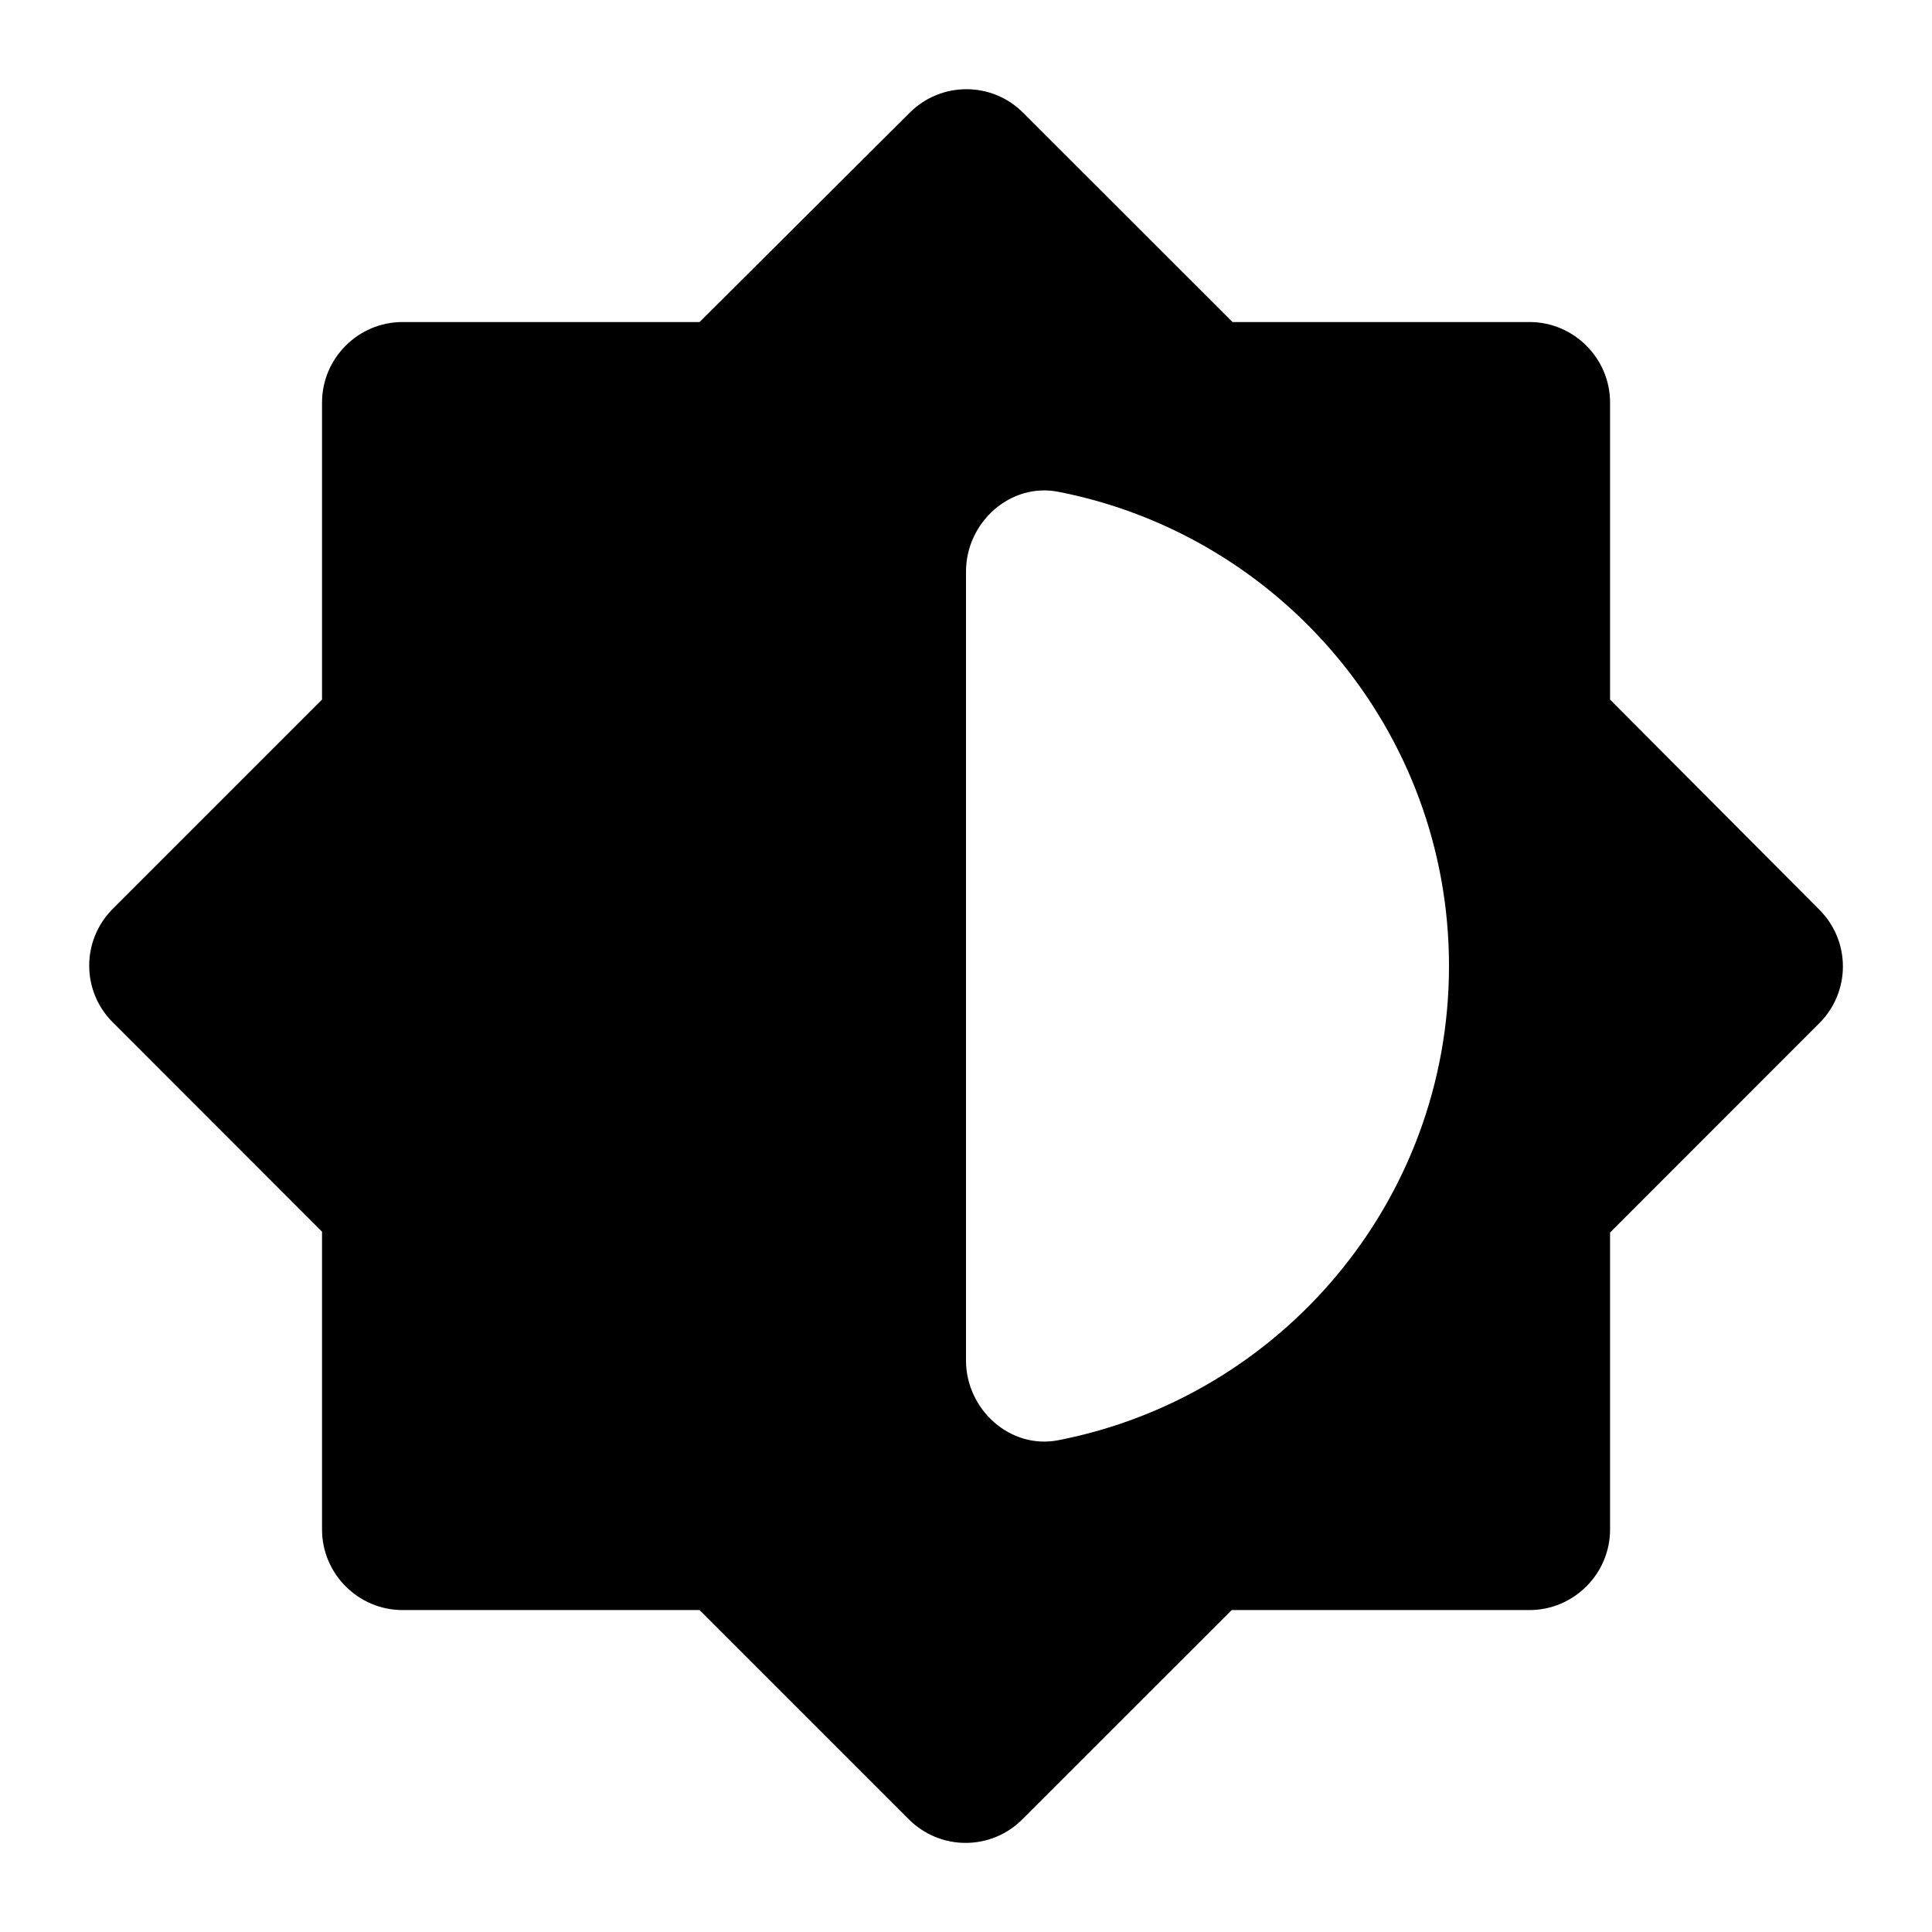
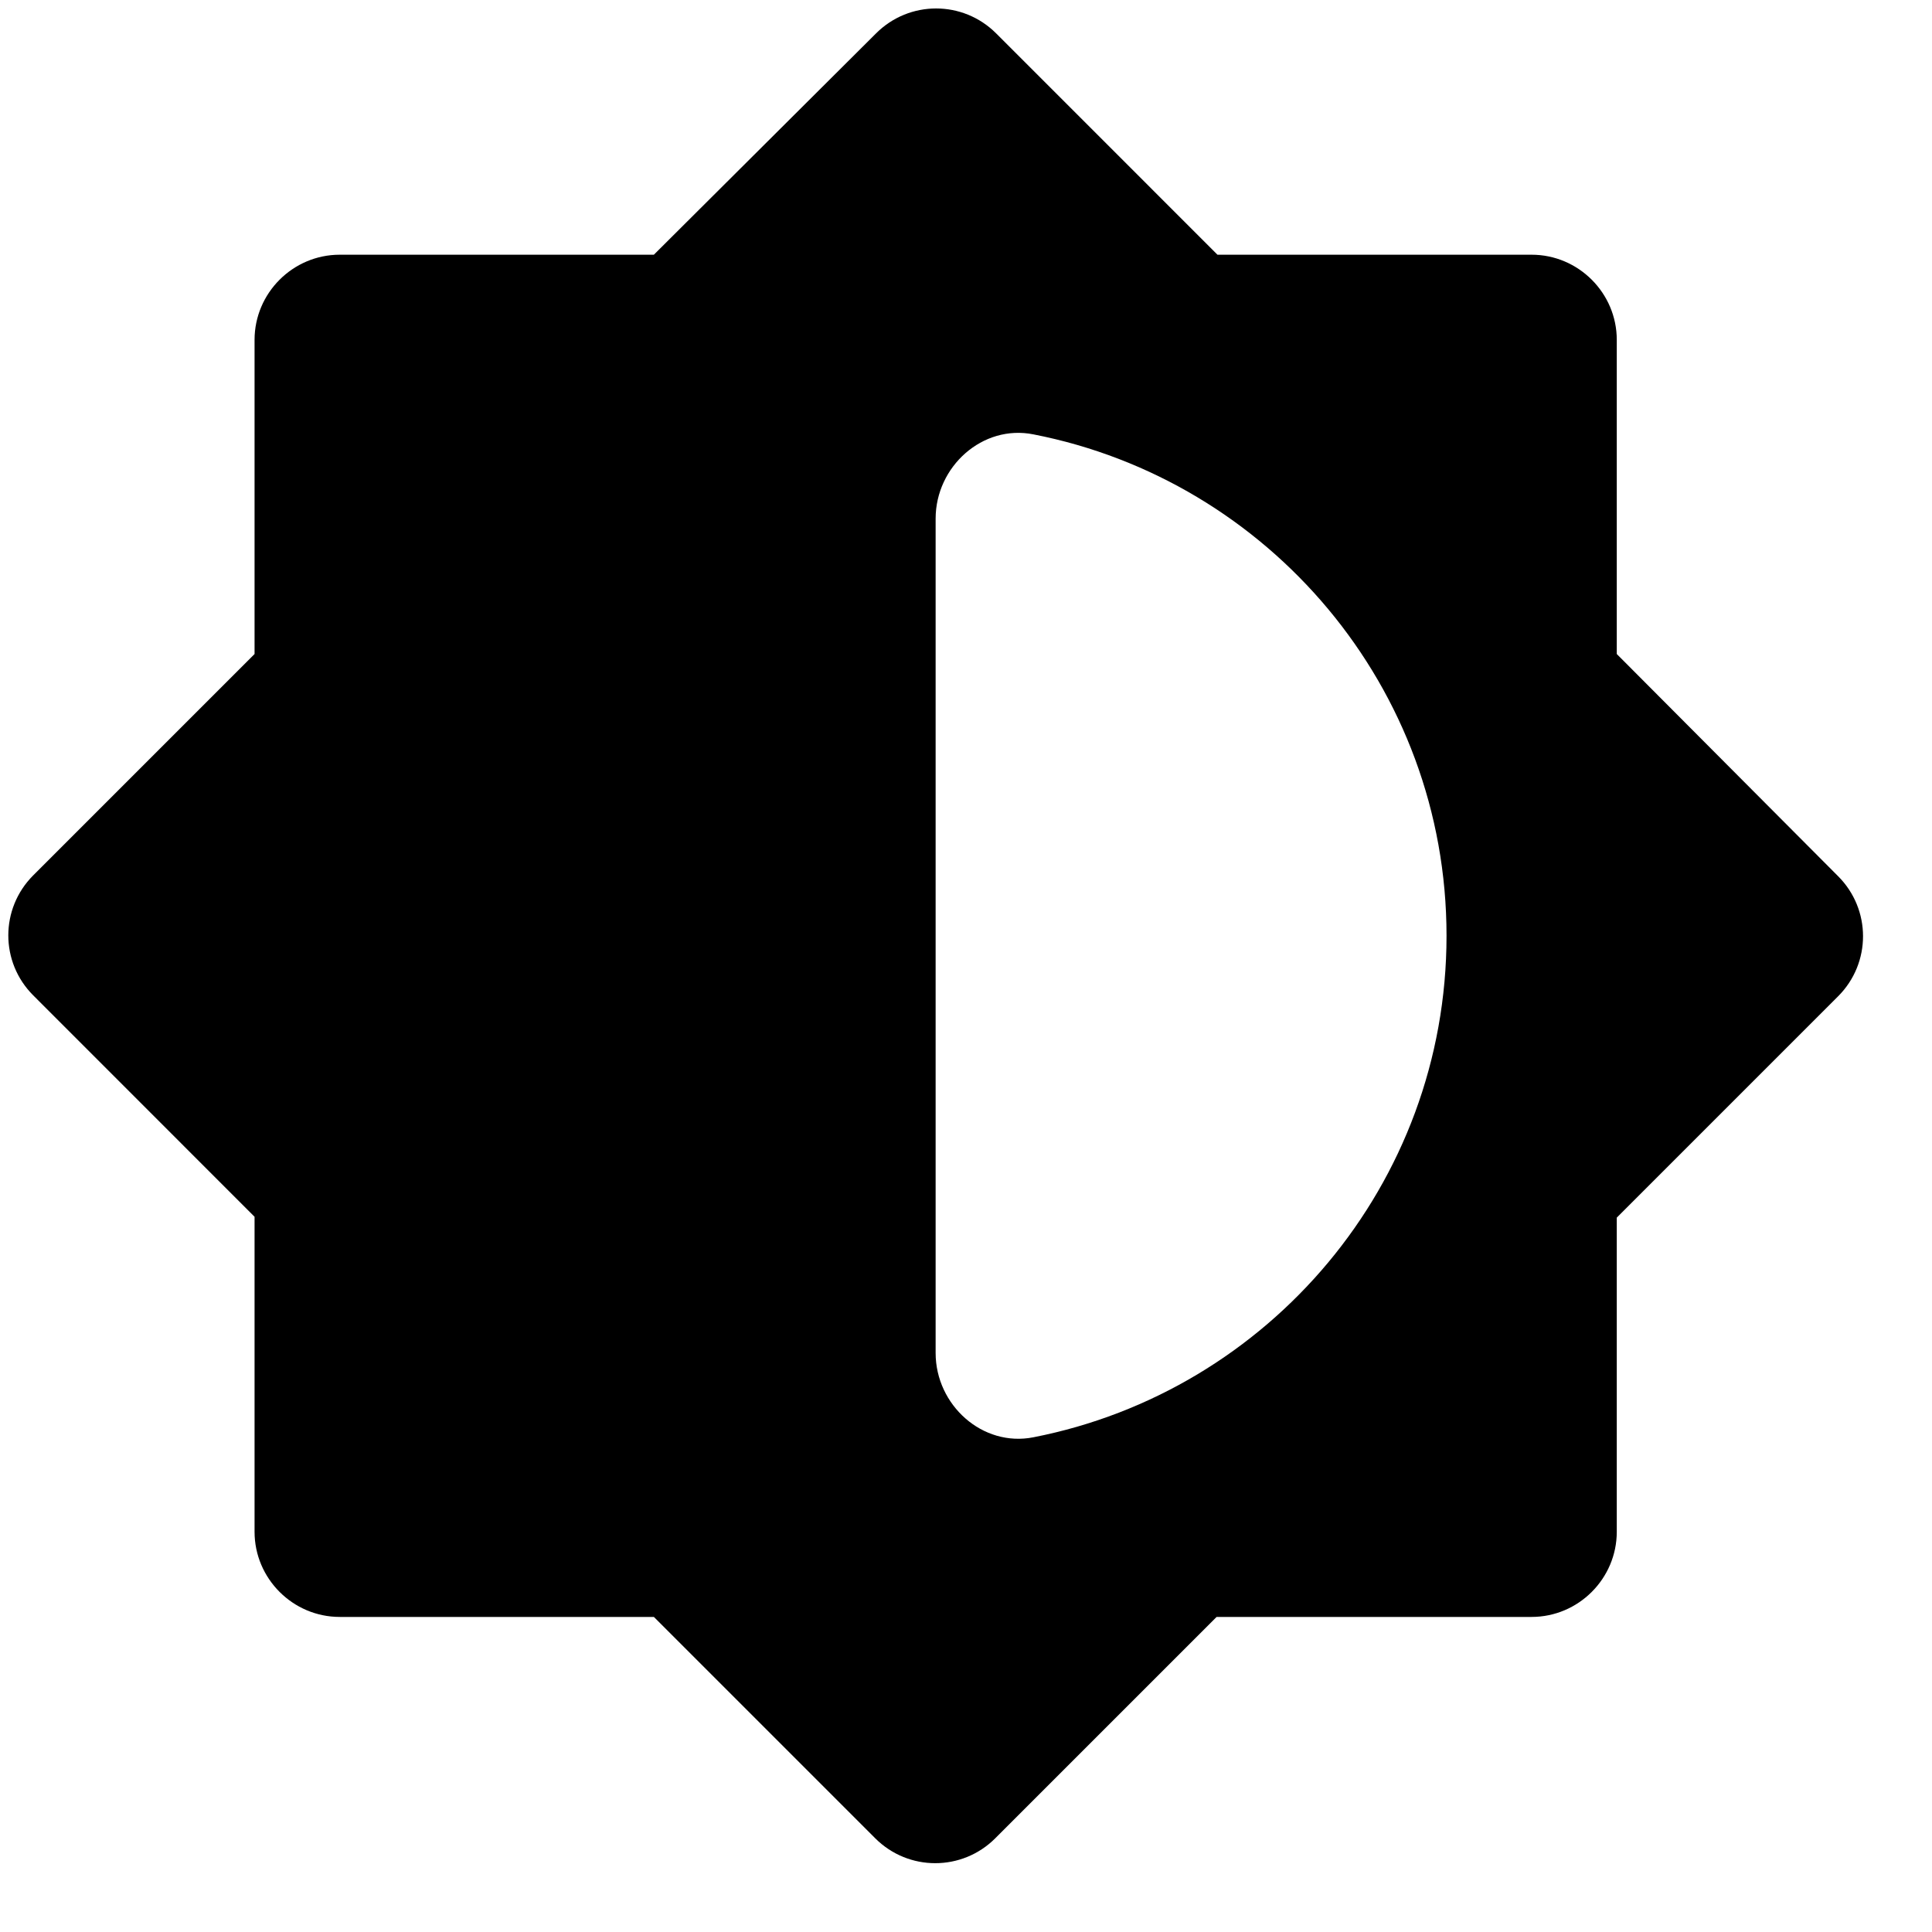
- <svg xmlns="http://www.w3.org/2000/svg" width="19" height="19" viewBox="0 0 19 19" fill="none">
-   <g clip-path="url(#clip0_492_1031)">
-     <path d="M15.834 12.121L17.892 10.062C18.201 9.754 18.201 9.255 17.892 8.946L15.834 6.88V3.959C15.834 3.523 15.477 3.167 15.042 3.167H12.121L10.062 1.109C9.754 0.8 9.255 0.8 8.946 1.109L6.88 3.167H3.959C3.523 3.167 3.167 3.523 3.167 3.959V6.88L1.109 8.938C0.8 9.247 0.8 9.746 1.109 10.054L3.167 12.113V15.042C3.167 15.477 3.523 15.834 3.959 15.834H6.88L8.938 17.892C9.247 18.201 9.746 18.201 10.054 17.892L12.113 15.834H15.042C15.477 15.834 15.834 15.477 15.834 15.042V12.121ZM9.5 13.379V5.621C9.5 5.138 9.936 4.742 10.411 4.837C12.596 5.265 14.25 7.189 14.25 9.5C14.25 11.812 12.596 13.736 10.411 14.163C9.936 14.258 9.5 13.862 9.5 13.379Z" fill="black" />
-   </g>
-   <defs>
-     <clipPath id="clip0_492_1031">
-       <rect width="19" height="19" fill="black" />
-     </clipPath>
-   </defs>
+ <svg xmlns="http://www.w3.org/2000/svg" width="25" height="25" viewBox="0 0 25 25" fill="none">
+   <path d="M20.921 15.756L23.785 12.892C24.215 12.462 24.215 11.768 23.785 11.338L20.921 8.463V4.398C20.921 3.792 20.425 3.296 19.819 3.296H15.754L12.89 0.432C12.46 0.002 11.766 0.002 11.336 0.432L8.461 3.296H4.396C3.79 3.296 3.294 3.792 3.294 4.398V8.463L0.43 11.327C8.51668e-06 11.757 8.51668e-06 12.451 0.43 12.88L3.294 15.745V19.821C3.294 20.427 3.79 20.923 4.396 20.923H8.461L11.325 23.787C11.755 24.217 12.449 24.217 12.879 23.787L15.743 20.923H19.819C20.425 20.923 20.921 20.427 20.921 19.821V15.756ZM12.107 17.508V6.711C12.107 6.039 12.713 5.488 13.374 5.621C16.415 6.215 18.718 8.892 18.718 12.109C18.718 15.326 16.415 18.003 13.374 18.598C12.713 18.73 12.107 18.18 12.107 17.508Z" fill="black" />
</svg>
